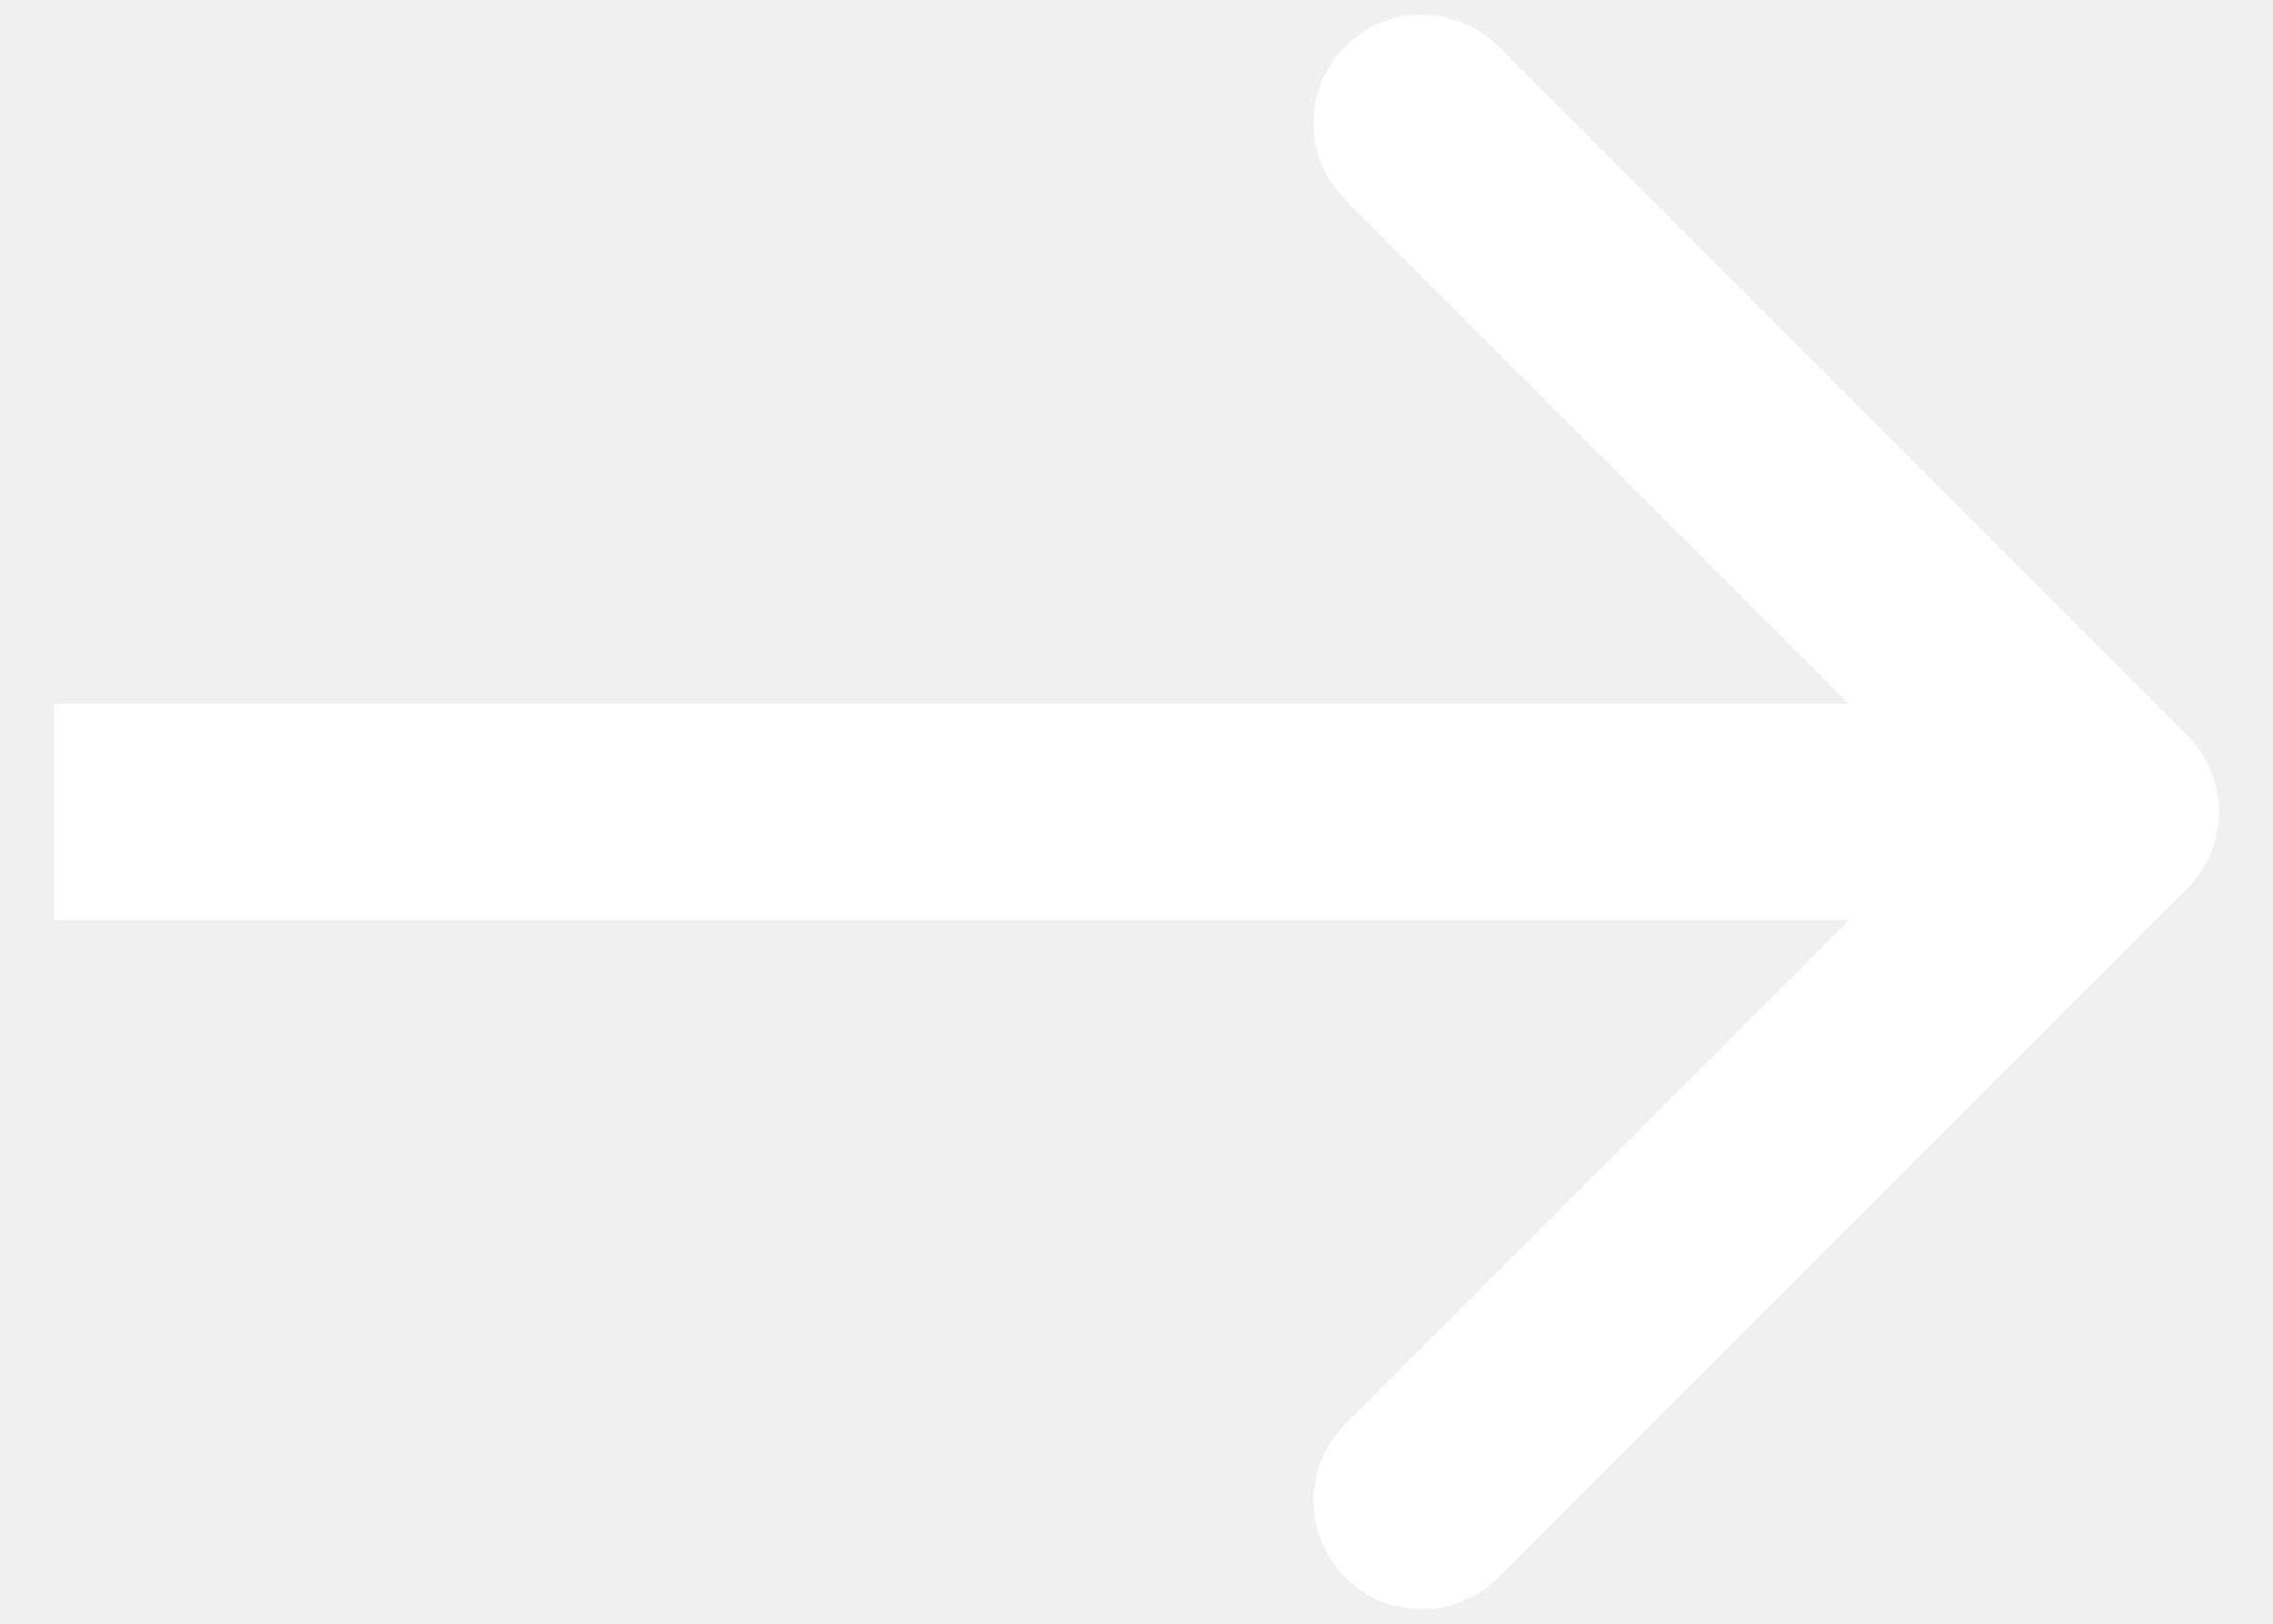
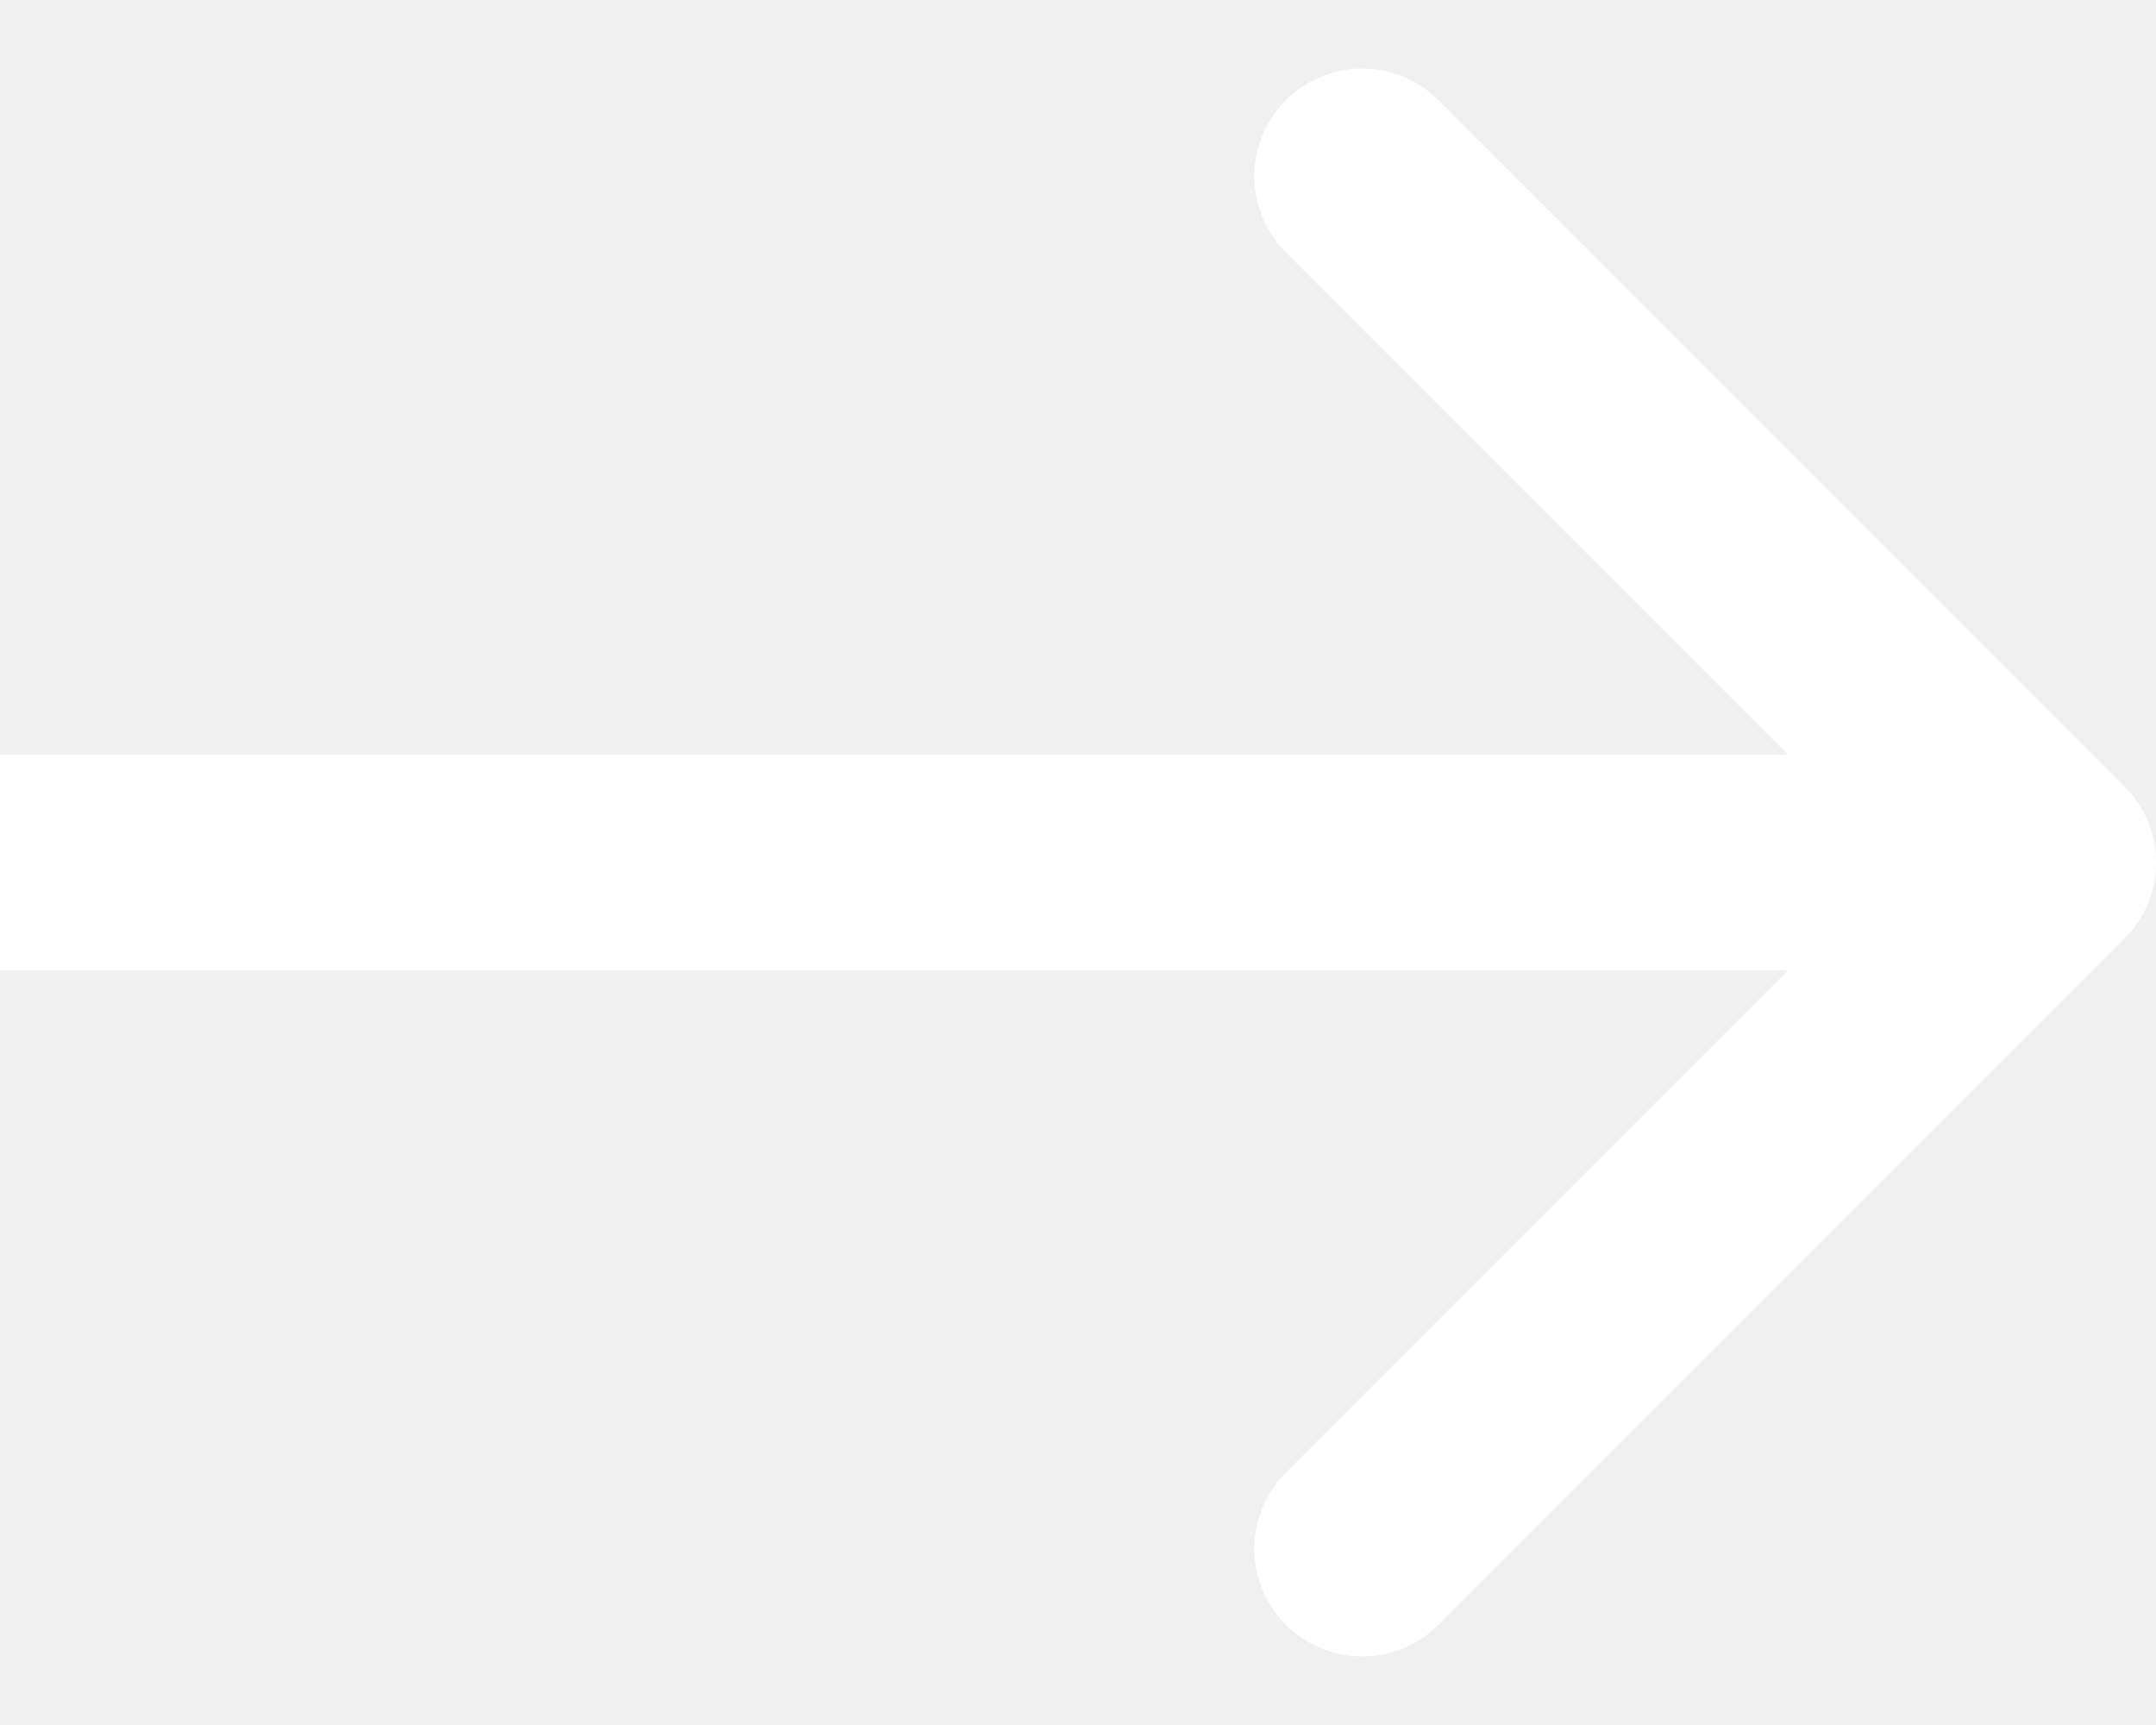
- <svg xmlns="http://www.w3.org/2000/svg" width="21" height="15" viewBox="0 0 21 15" fill="none">
-   <path d="M20.207 8.207C20.598 7.817 20.598 7.183 20.207 6.793L13.843 0.429C13.453 0.038 12.819 0.038 12.429 0.429C12.038 0.819 12.038 1.453 12.429 1.843L18.086 7.5L12.429 13.157C12.038 13.547 12.038 14.181 12.429 14.571C12.819 14.962 13.453 14.962 13.843 14.571L20.207 8.207ZM0.5 8.5H19.5V6.5H0.5V8.5Z" fill="white" />
+ <svg xmlns="http://www.w3.org/2000/svg" width="20" height="16" viewBox="0 0 20 16" fill="none">
+   <path d="M19.707 8.707C20.098 8.317 20.098 7.683 19.707 7.293L13.343 0.929C12.953 0.538 12.319 0.538 11.929 0.929C11.538 1.319 11.538 1.953 11.929 2.343L17.586 8L11.929 13.657C11.538 14.047 11.538 14.681 11.929 15.071C12.319 15.462 12.953 15.462 13.343 15.071L19.707 8.707ZM0 9H19V7H0V9Z" fill="white" />
</svg>
